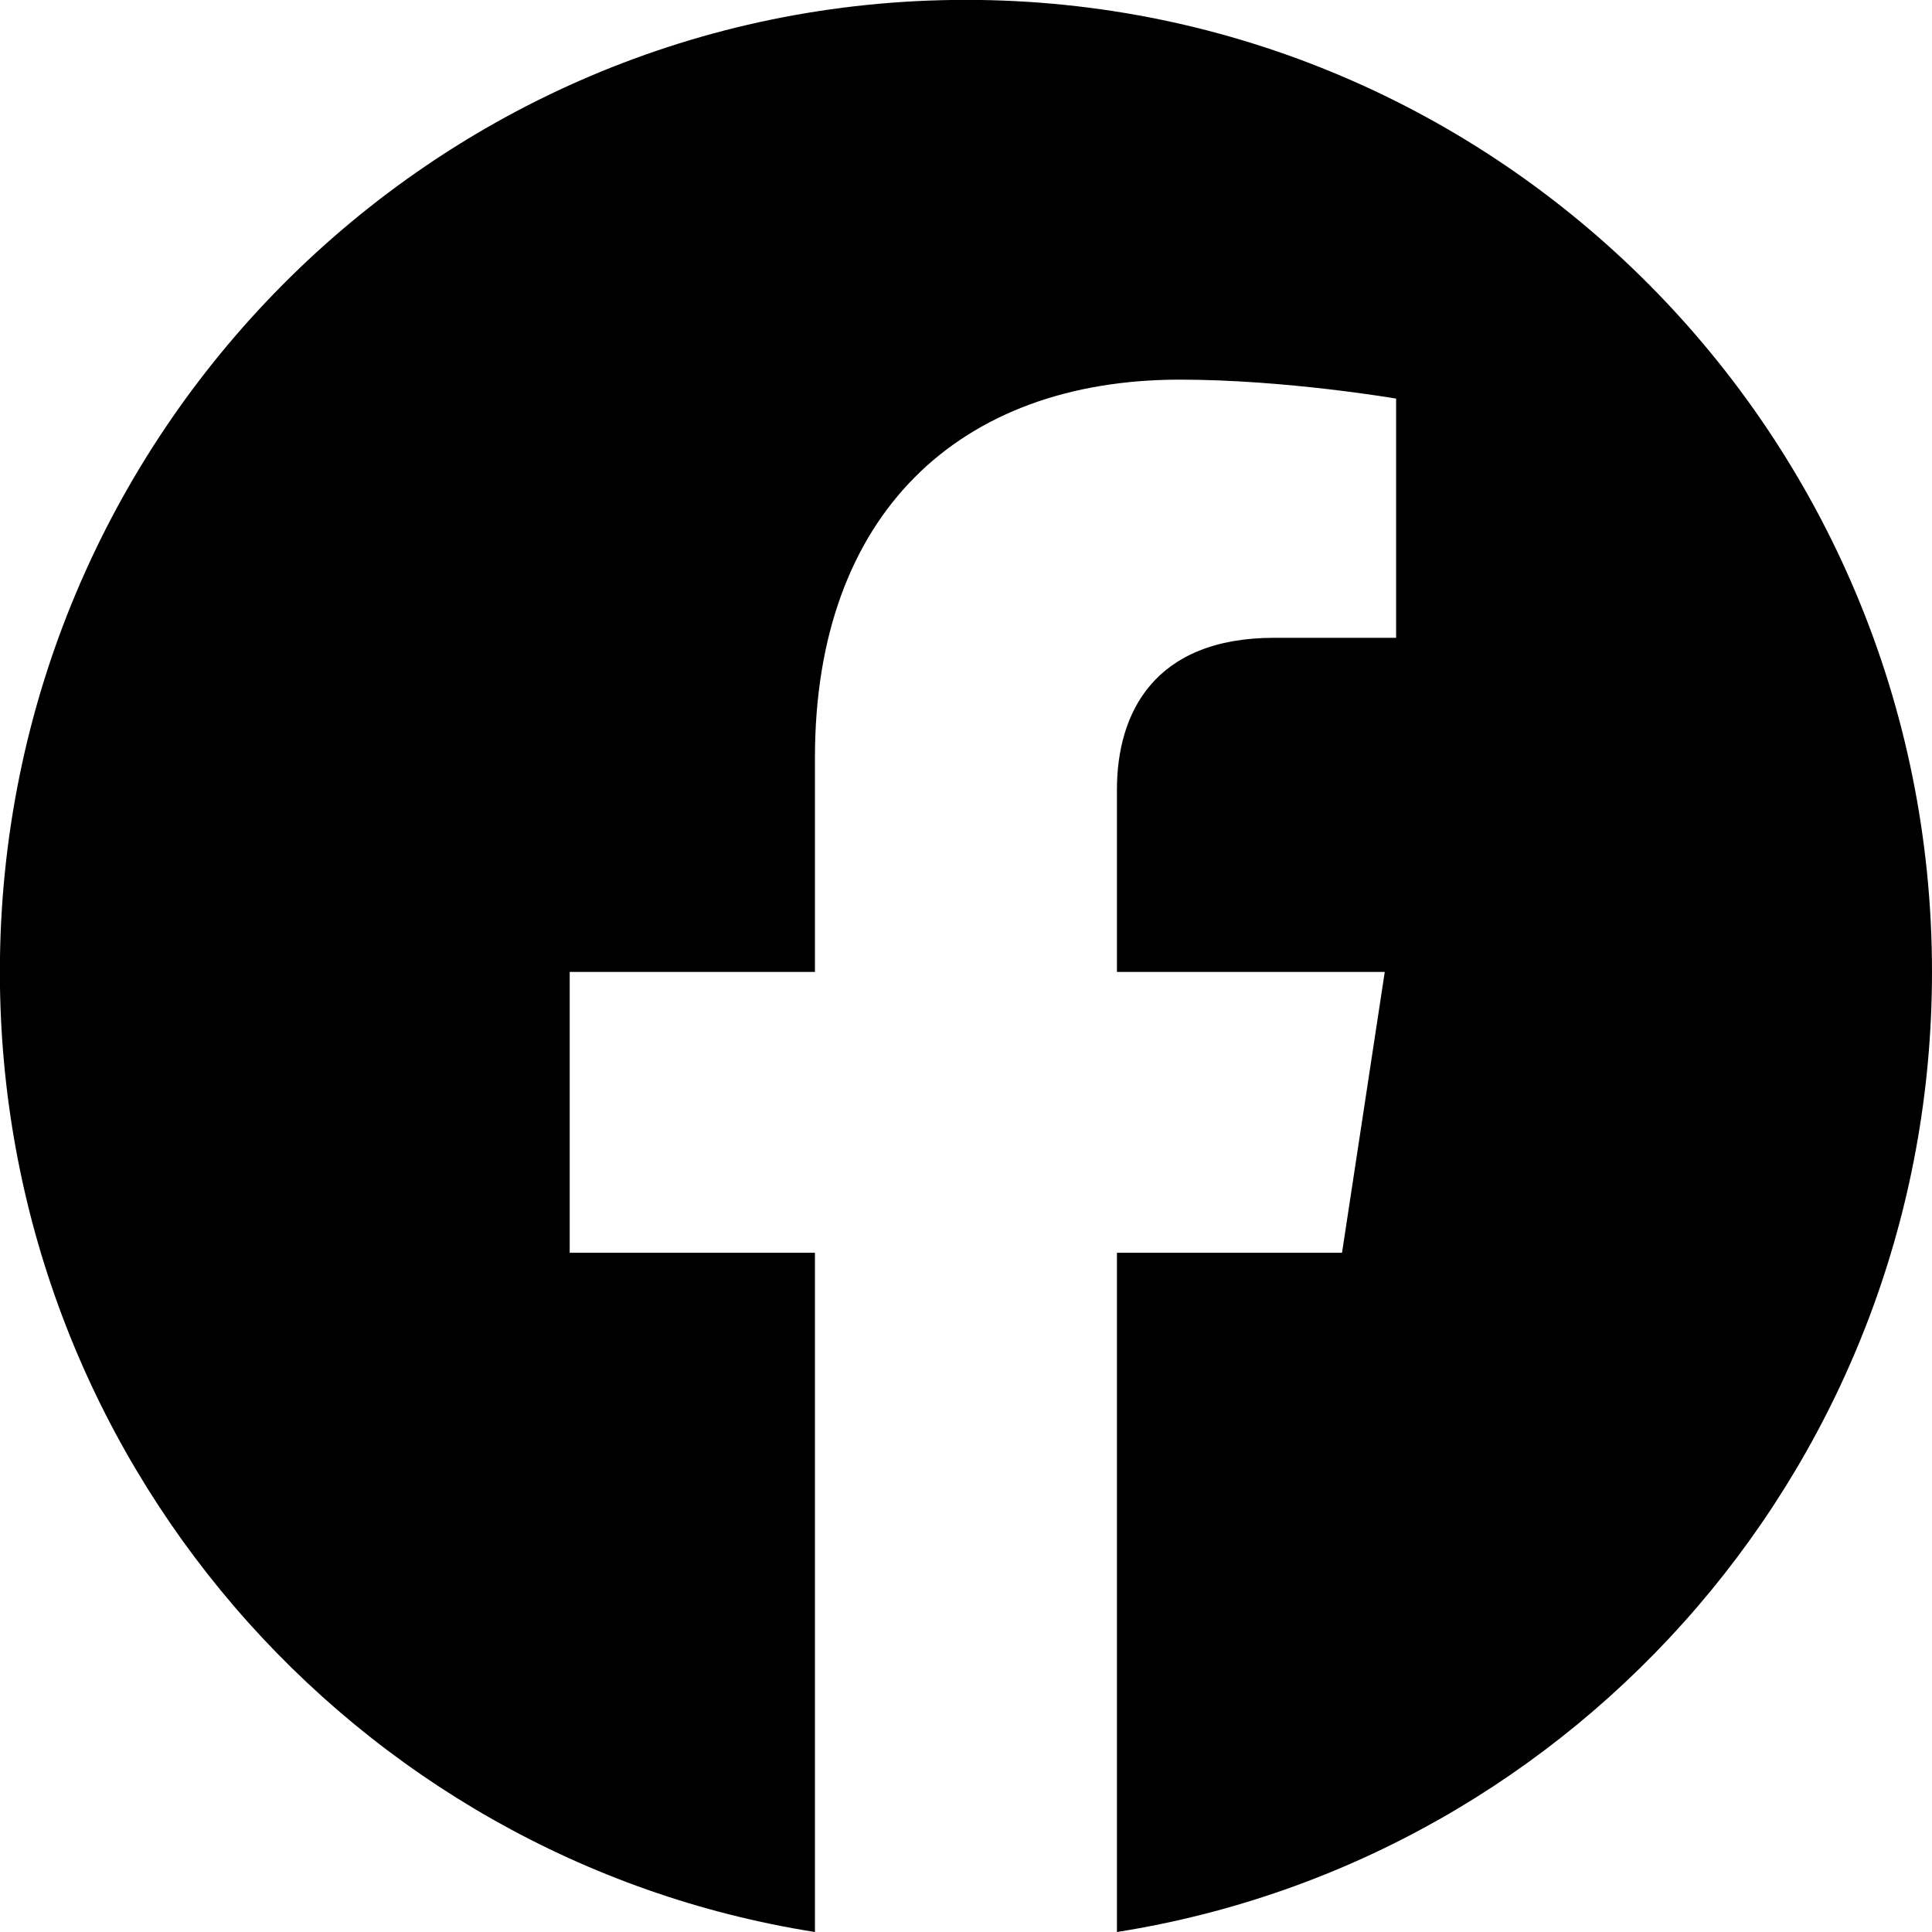
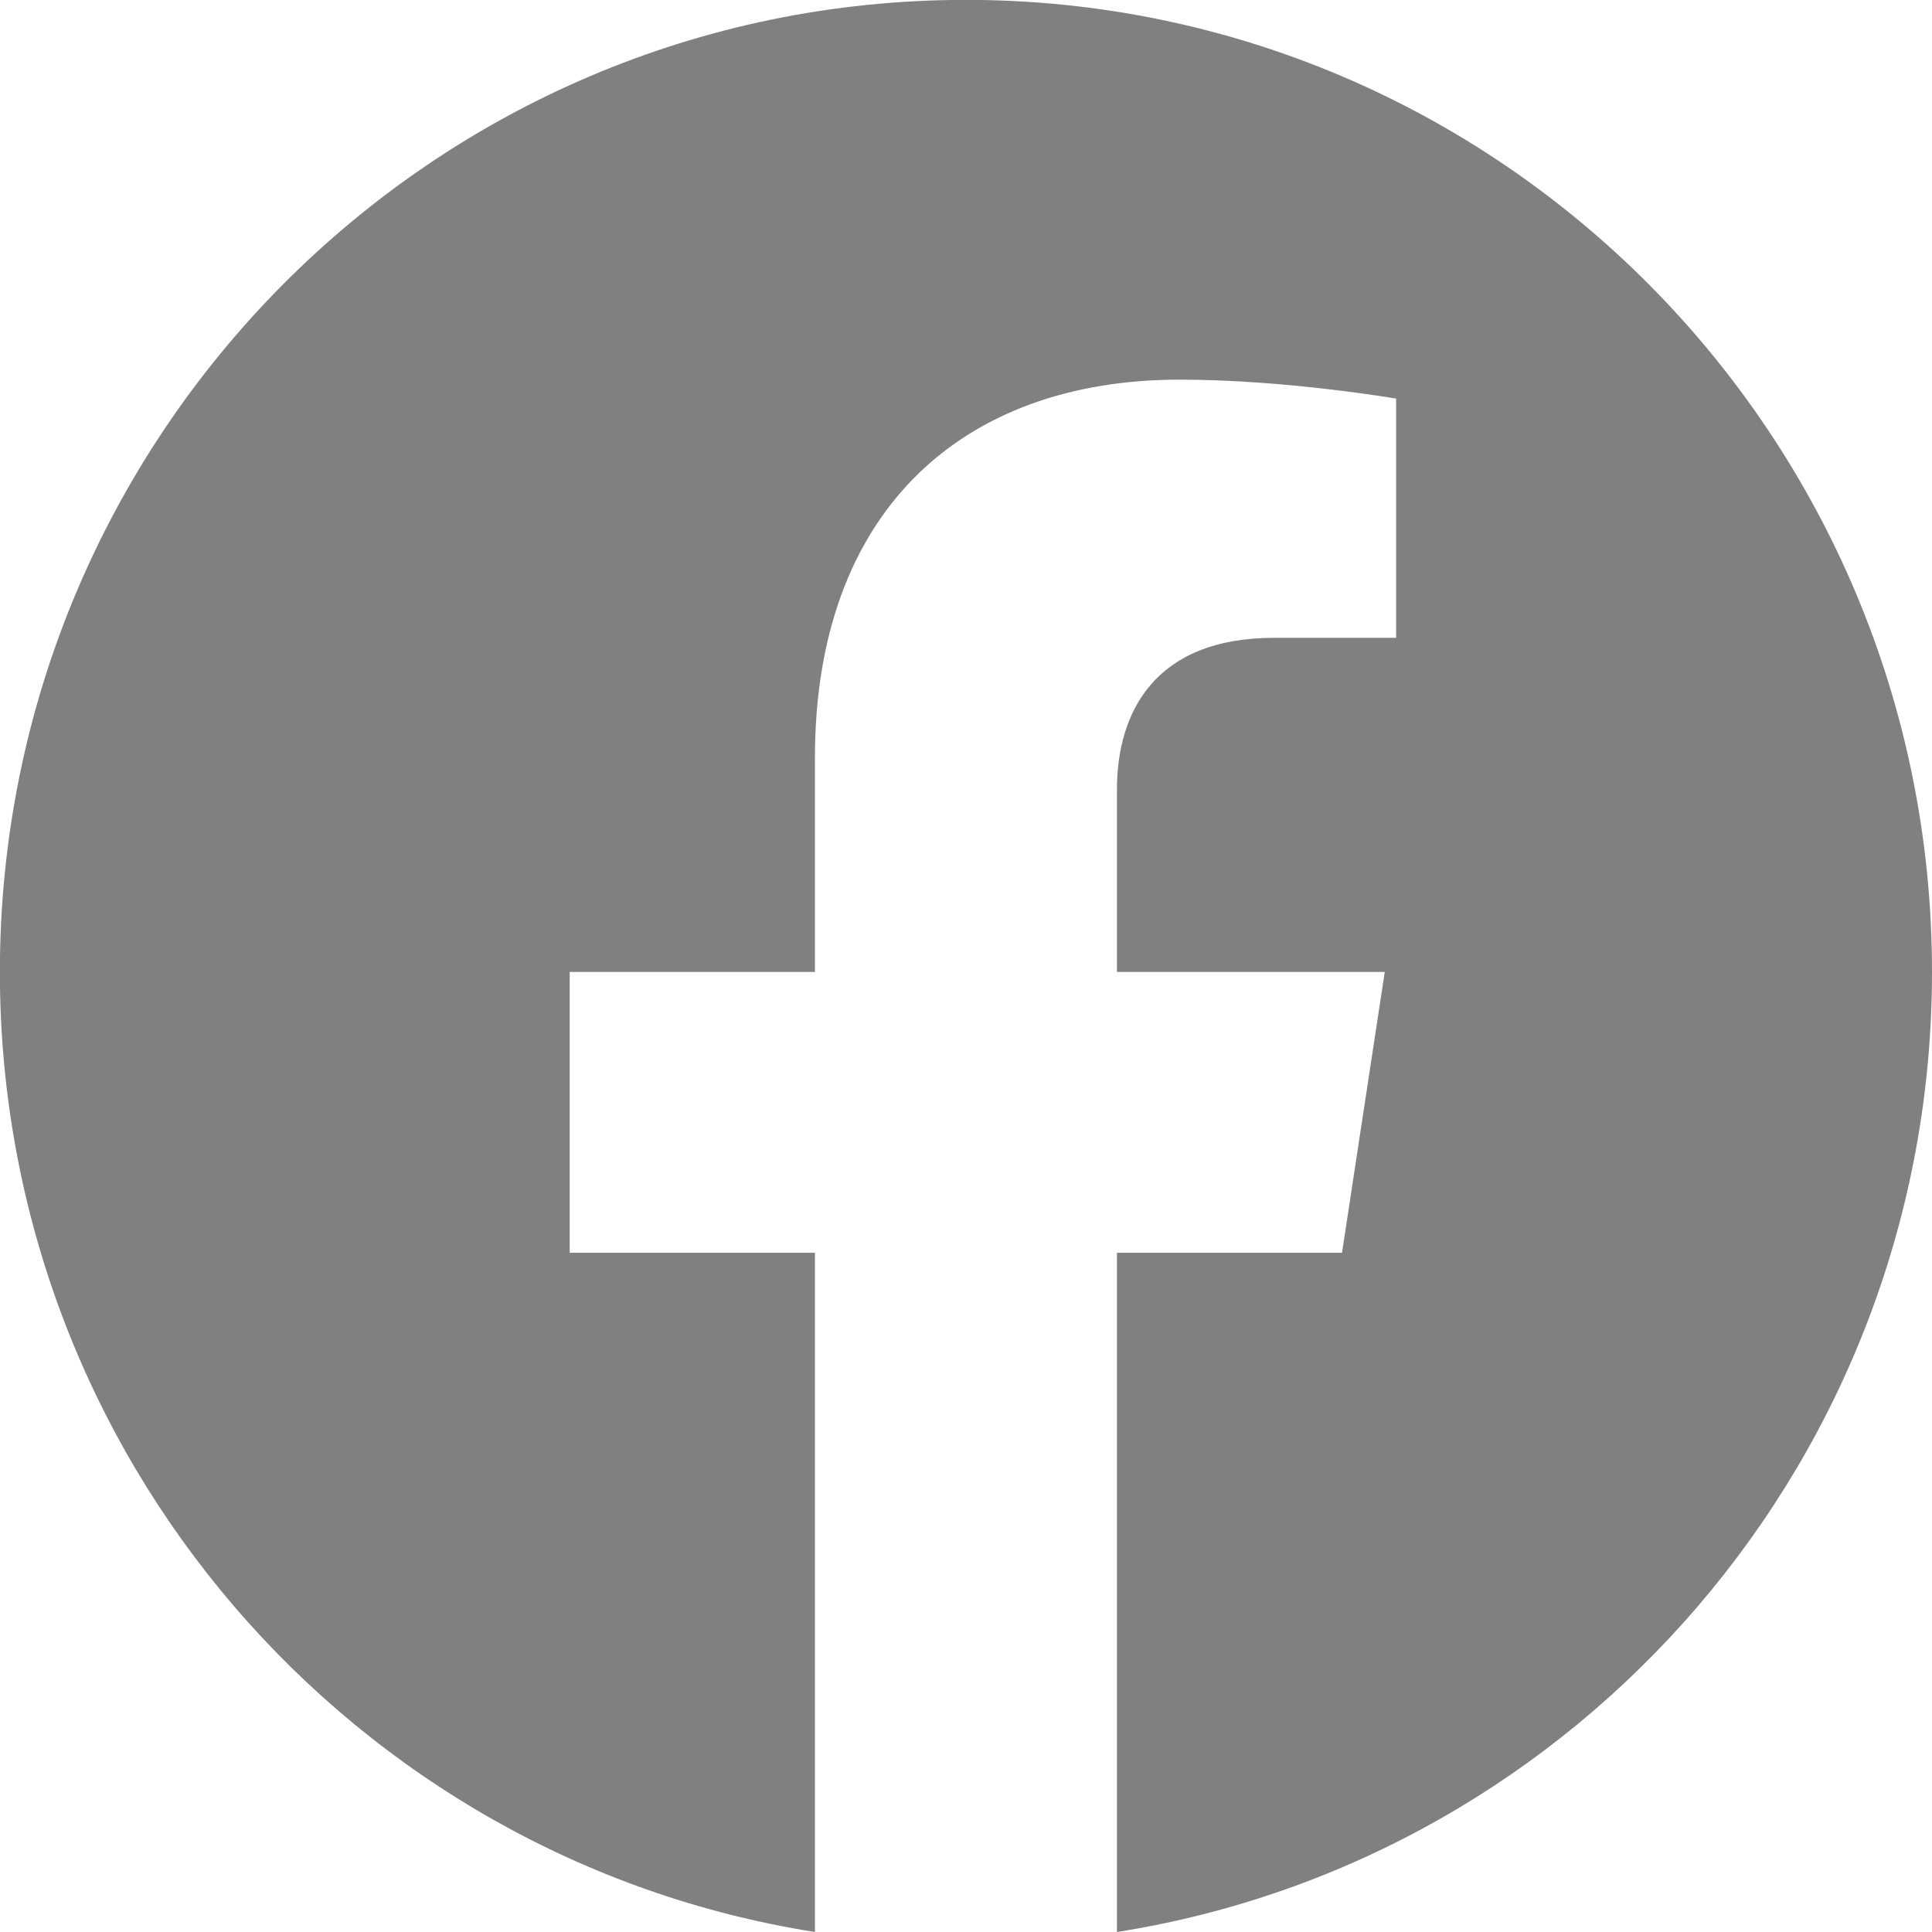
- <svg xmlns="http://www.w3.org/2000/svg" width="16" height="16" viewBox="0 0 16 16" fill="none">
-   <path d="M16 8.049C16 3.603 12.418 -0.001 7.999 -0.001C3.581 -0.001 -0.001 3.603 -0.001 8.049C-0.001 12.066 2.925 15.396 6.749 16V10.375H4.718V8.049H6.749V6.275C6.749 4.258 7.944 3.144 9.771 3.144C10.647 3.144 11.562 3.301 11.562 3.301V5.282H10.553C9.56 5.282 9.25 5.902 9.25 6.539V8.049H11.468L11.114 10.375H9.25V16C13.074 15.396 16 12.066 16 8.049Z" fill="black" />
+ <svg xmlns="http://www.w3.org/2000/svg" width="16" height="16" viewBox="0 0 16 16" fill="gray">
+   <path d="M16 8.049C16 3.603 12.418 -0.001 7.999 -0.001C3.581 -0.001 -0.001 3.603 -0.001 8.049C-0.001 12.066 2.925 15.396 6.749 16V10.375H4.718V8.049H6.749V6.275C6.749 4.258 7.944 3.144 9.771 3.144C10.647 3.144 11.562 3.301 11.562 3.301V5.282H10.553C9.56 5.282 9.25 5.902 9.25 6.539V8.049H11.468L11.114 10.375H9.25V16C13.074 15.396 16 12.066 16 8.049Z" fill="gray" />
</svg>
